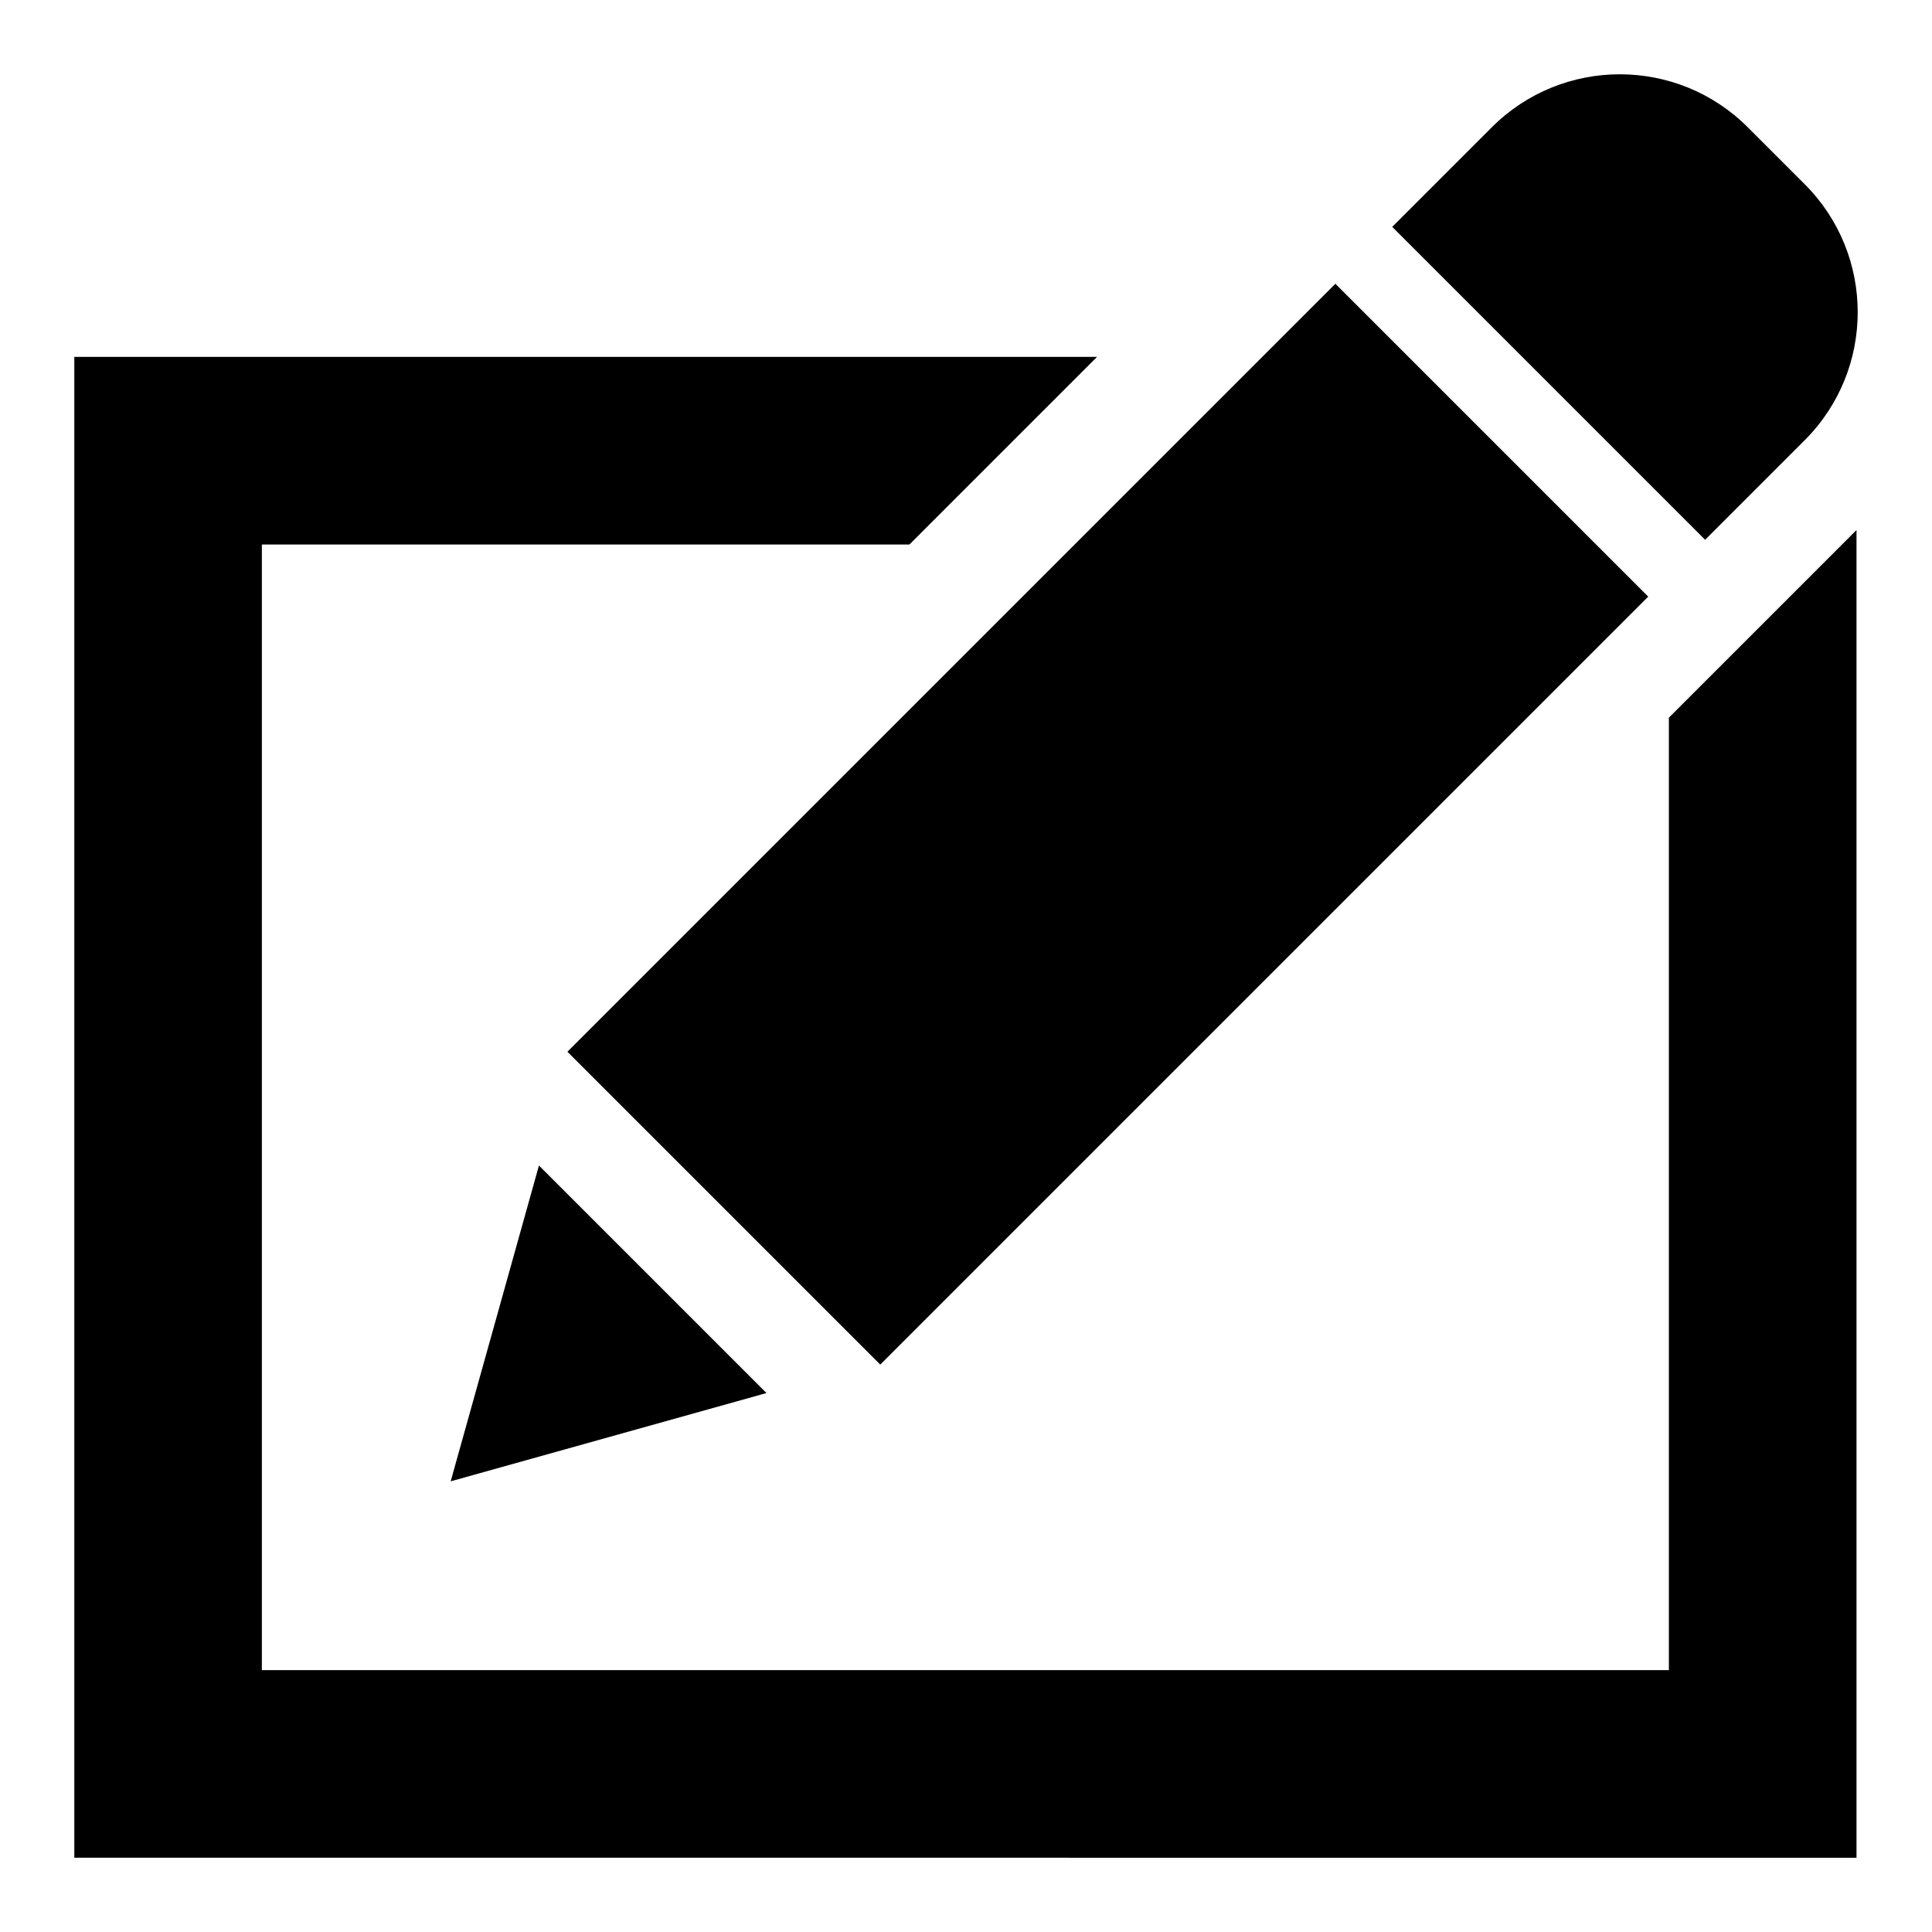
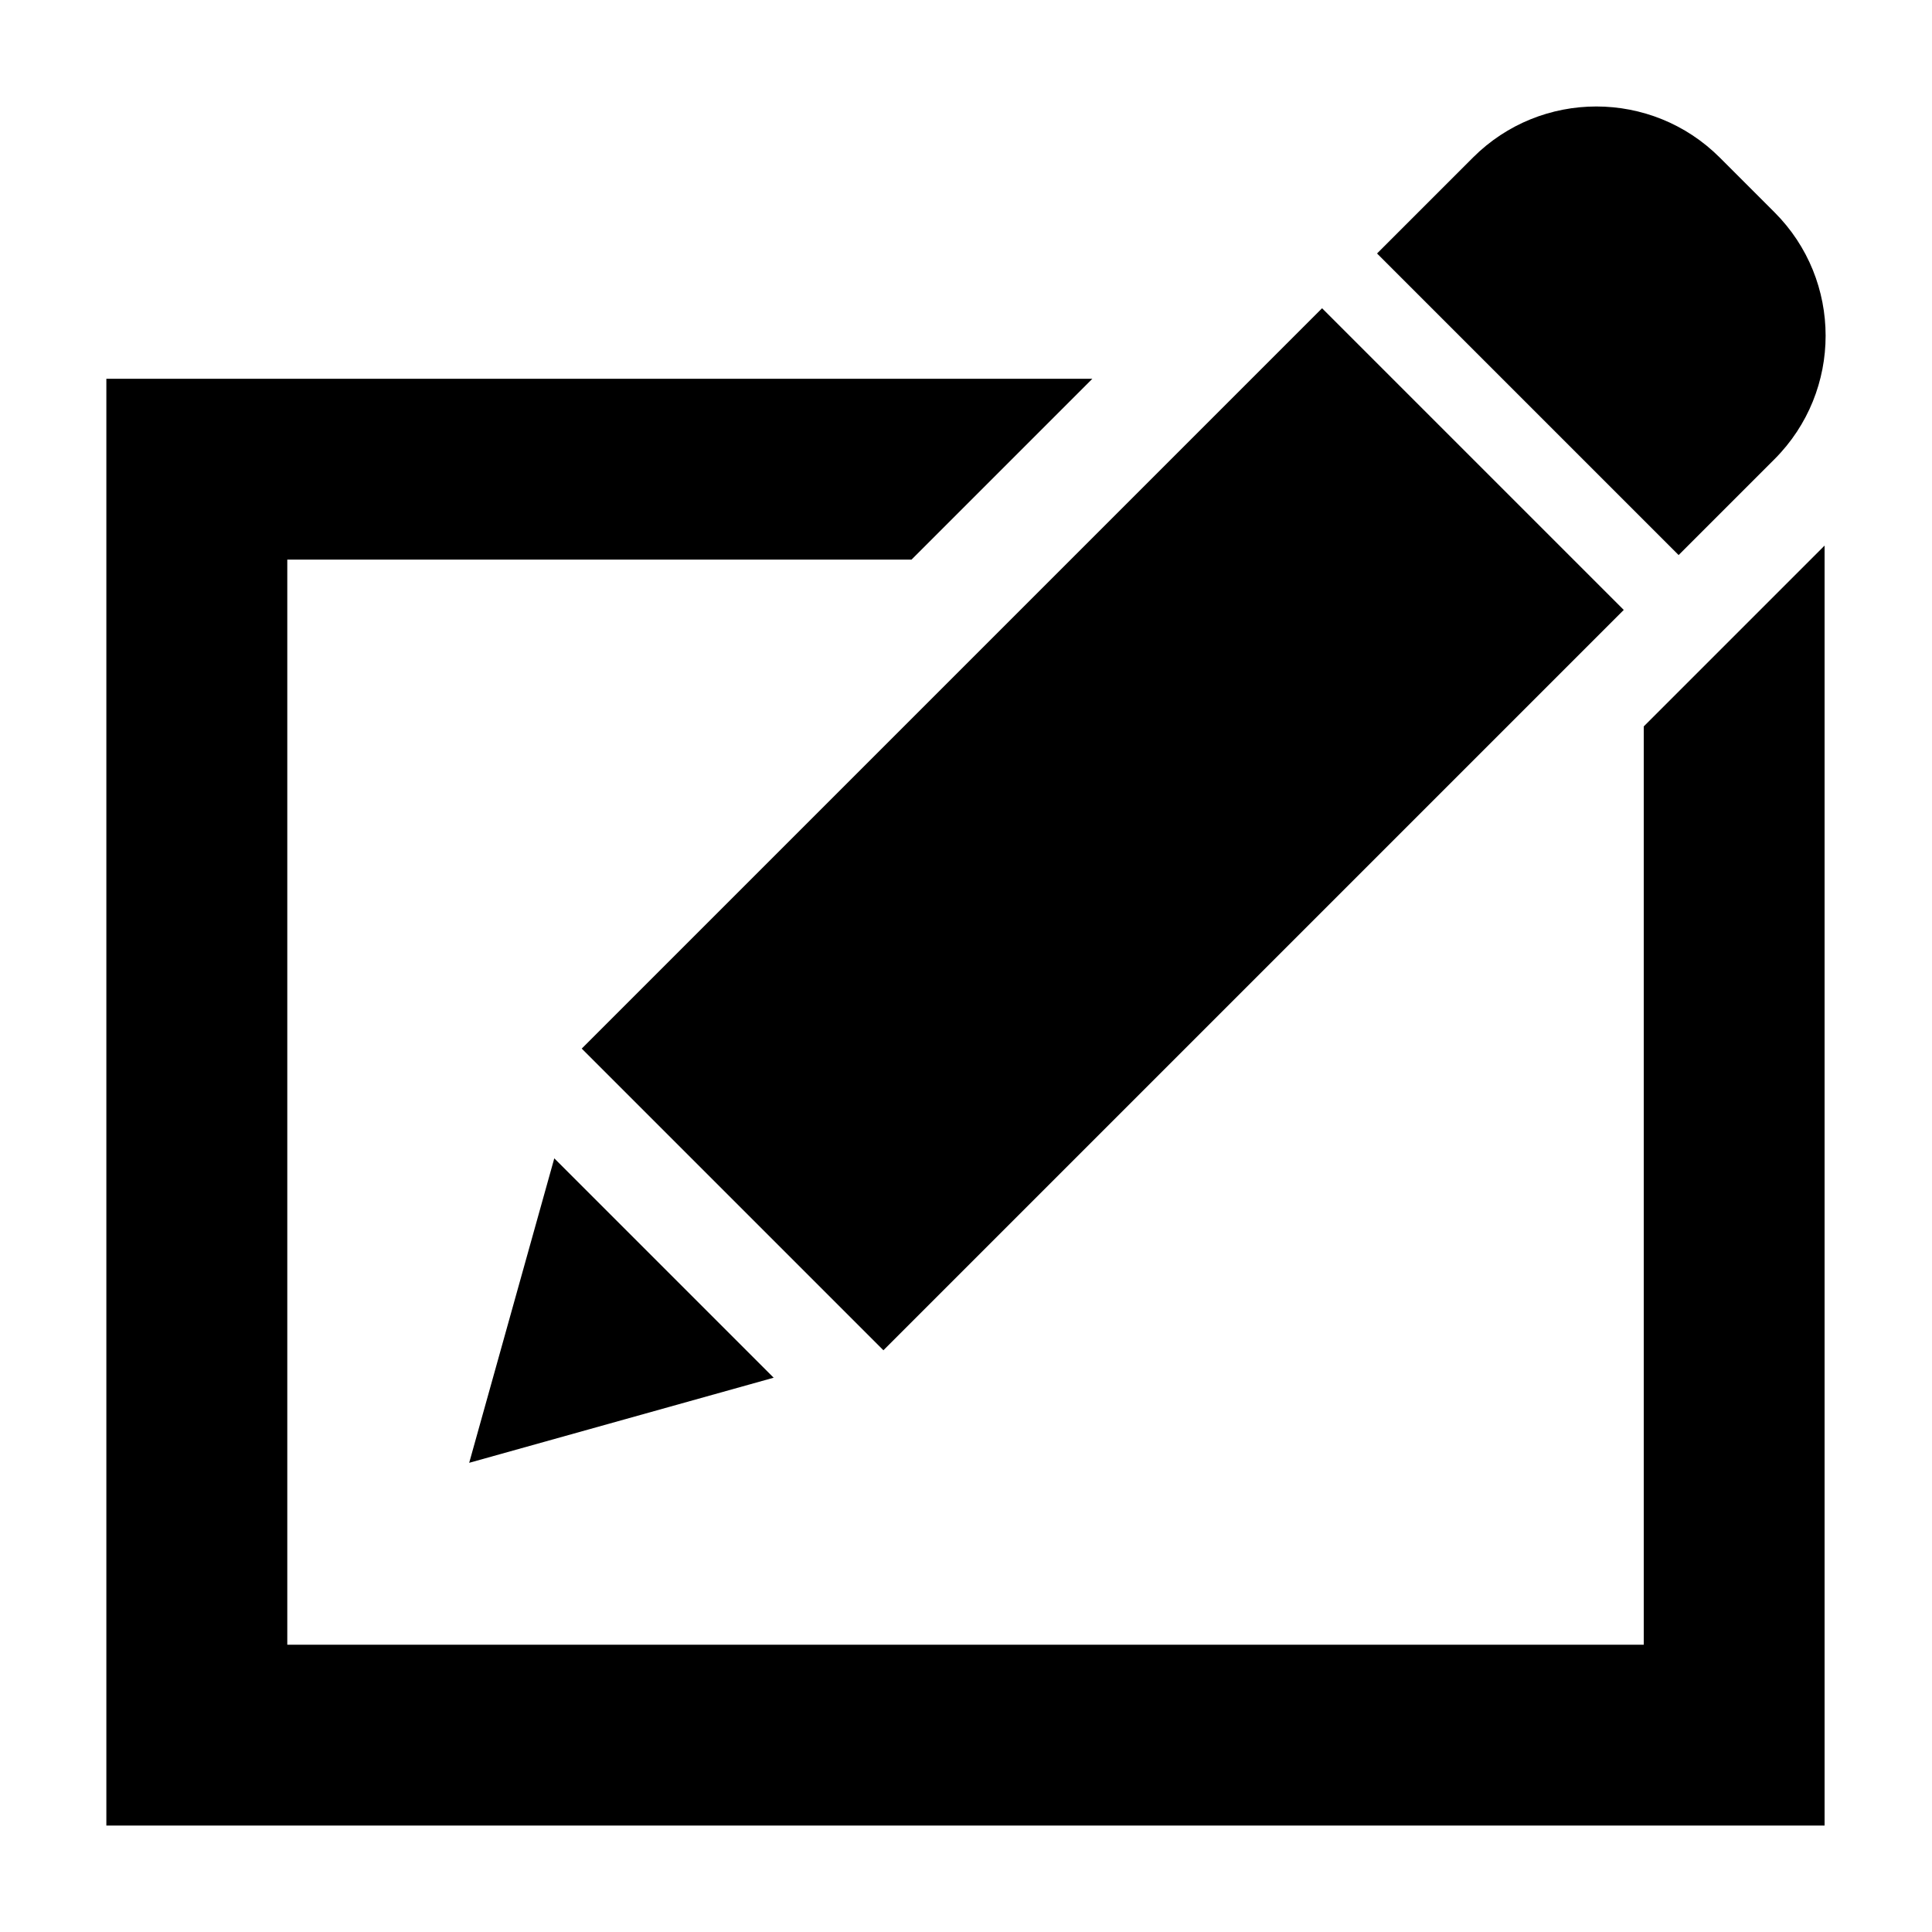
- <svg xmlns="http://www.w3.org/2000/svg" version="1.1" width="26" height="26" viewBox="0 0 26 26" enable-background="new 0 0 76.00 76.00" xml:space="preserve" id="svg2">
+ <svg xmlns="http://www.w3.org/2000/svg" version="1.1" width="20" height="20" viewBox="0 0 20 20" enable-background="new 0 0 76.00 76.00" xml:space="preserve" id="svg2">
  <defs id="defs8" />
-   <path d="m 23.521,1.713 0.766,0.766 c 0.951,0.951 0.951,2.494 0,3.445 L 22.947,7.264 18.736,3.053 20.076,1.713 c 0.951,-0.951 2.494,-0.951 3.445,0 z M 11.846,18.364 7.636,14.154 17.971,3.819 22.181,8.029 11.846,18.364 z m -4.593,-2.679 3.062,3.062 -4.25,1.188 1.188,-4.25 z M 1,25 1,4.803 l 13.763,0 -2.525,2.525 -8.714,0 0,15.148 18.935,0 0,-12.818 2.525,-2.525 0,17.868 L 1,25 z" id="path4" style="fill:#000000;fill-opacity:1;stroke-width:0.2;stroke-linejoin:round" />
+   <path d="m 17.802,1.63 0.568,0.568 c 0.705,0.705 0.705,1.849 0,2.555 l -0.993,0.993 -3.122,-3.122 0.993,-0.993 c 0.705,-0.705 1.849,-0.705 2.555,0 z M 9.145,13.978 6.022,10.855 13.686,3.191 16.809,6.314 9.145,13.978 Z M 5.738,11.991 8.009,14.262 4.857,15.143 5.738,11.991 Z m -4.637,6.908 0,-14.978 10.207,0 -1.872,1.872 -6.462,0 0,11.233 14.042,0 0,-9.506 1.872,-1.872 0,13.25 -17.786,0 z" id="path4" style="fill:#000000;fill-opacity:1;stroke-width:0.2;stroke-linejoin:round" />
</svg>
